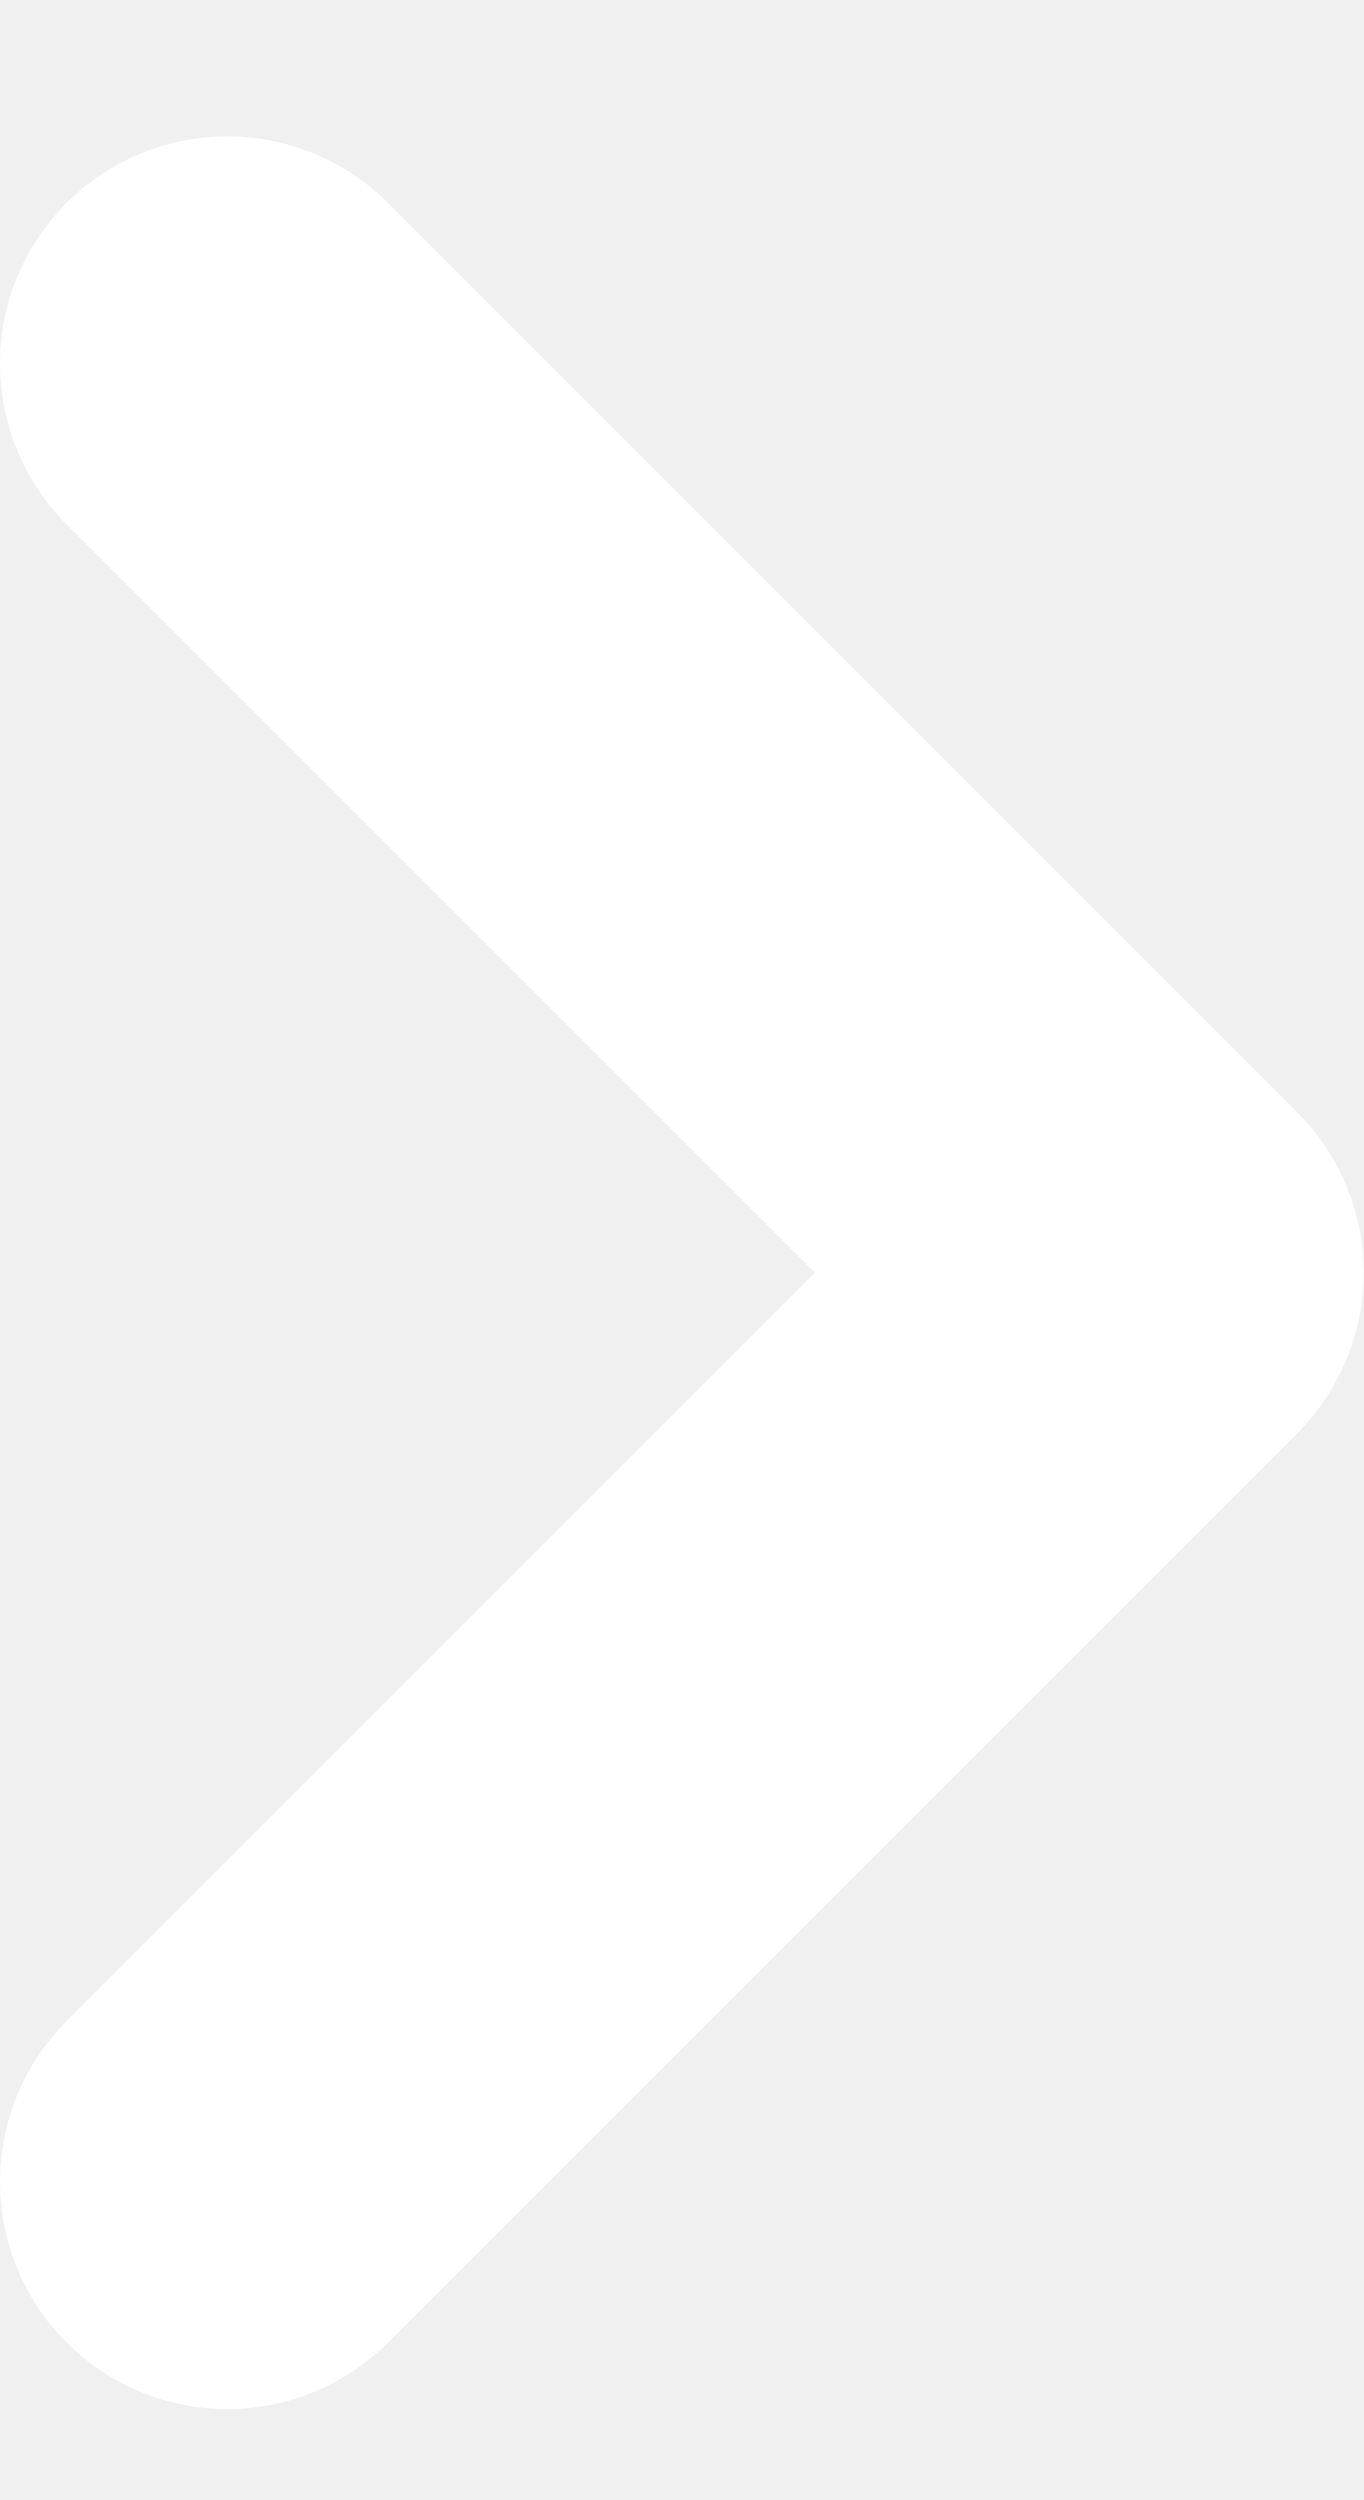
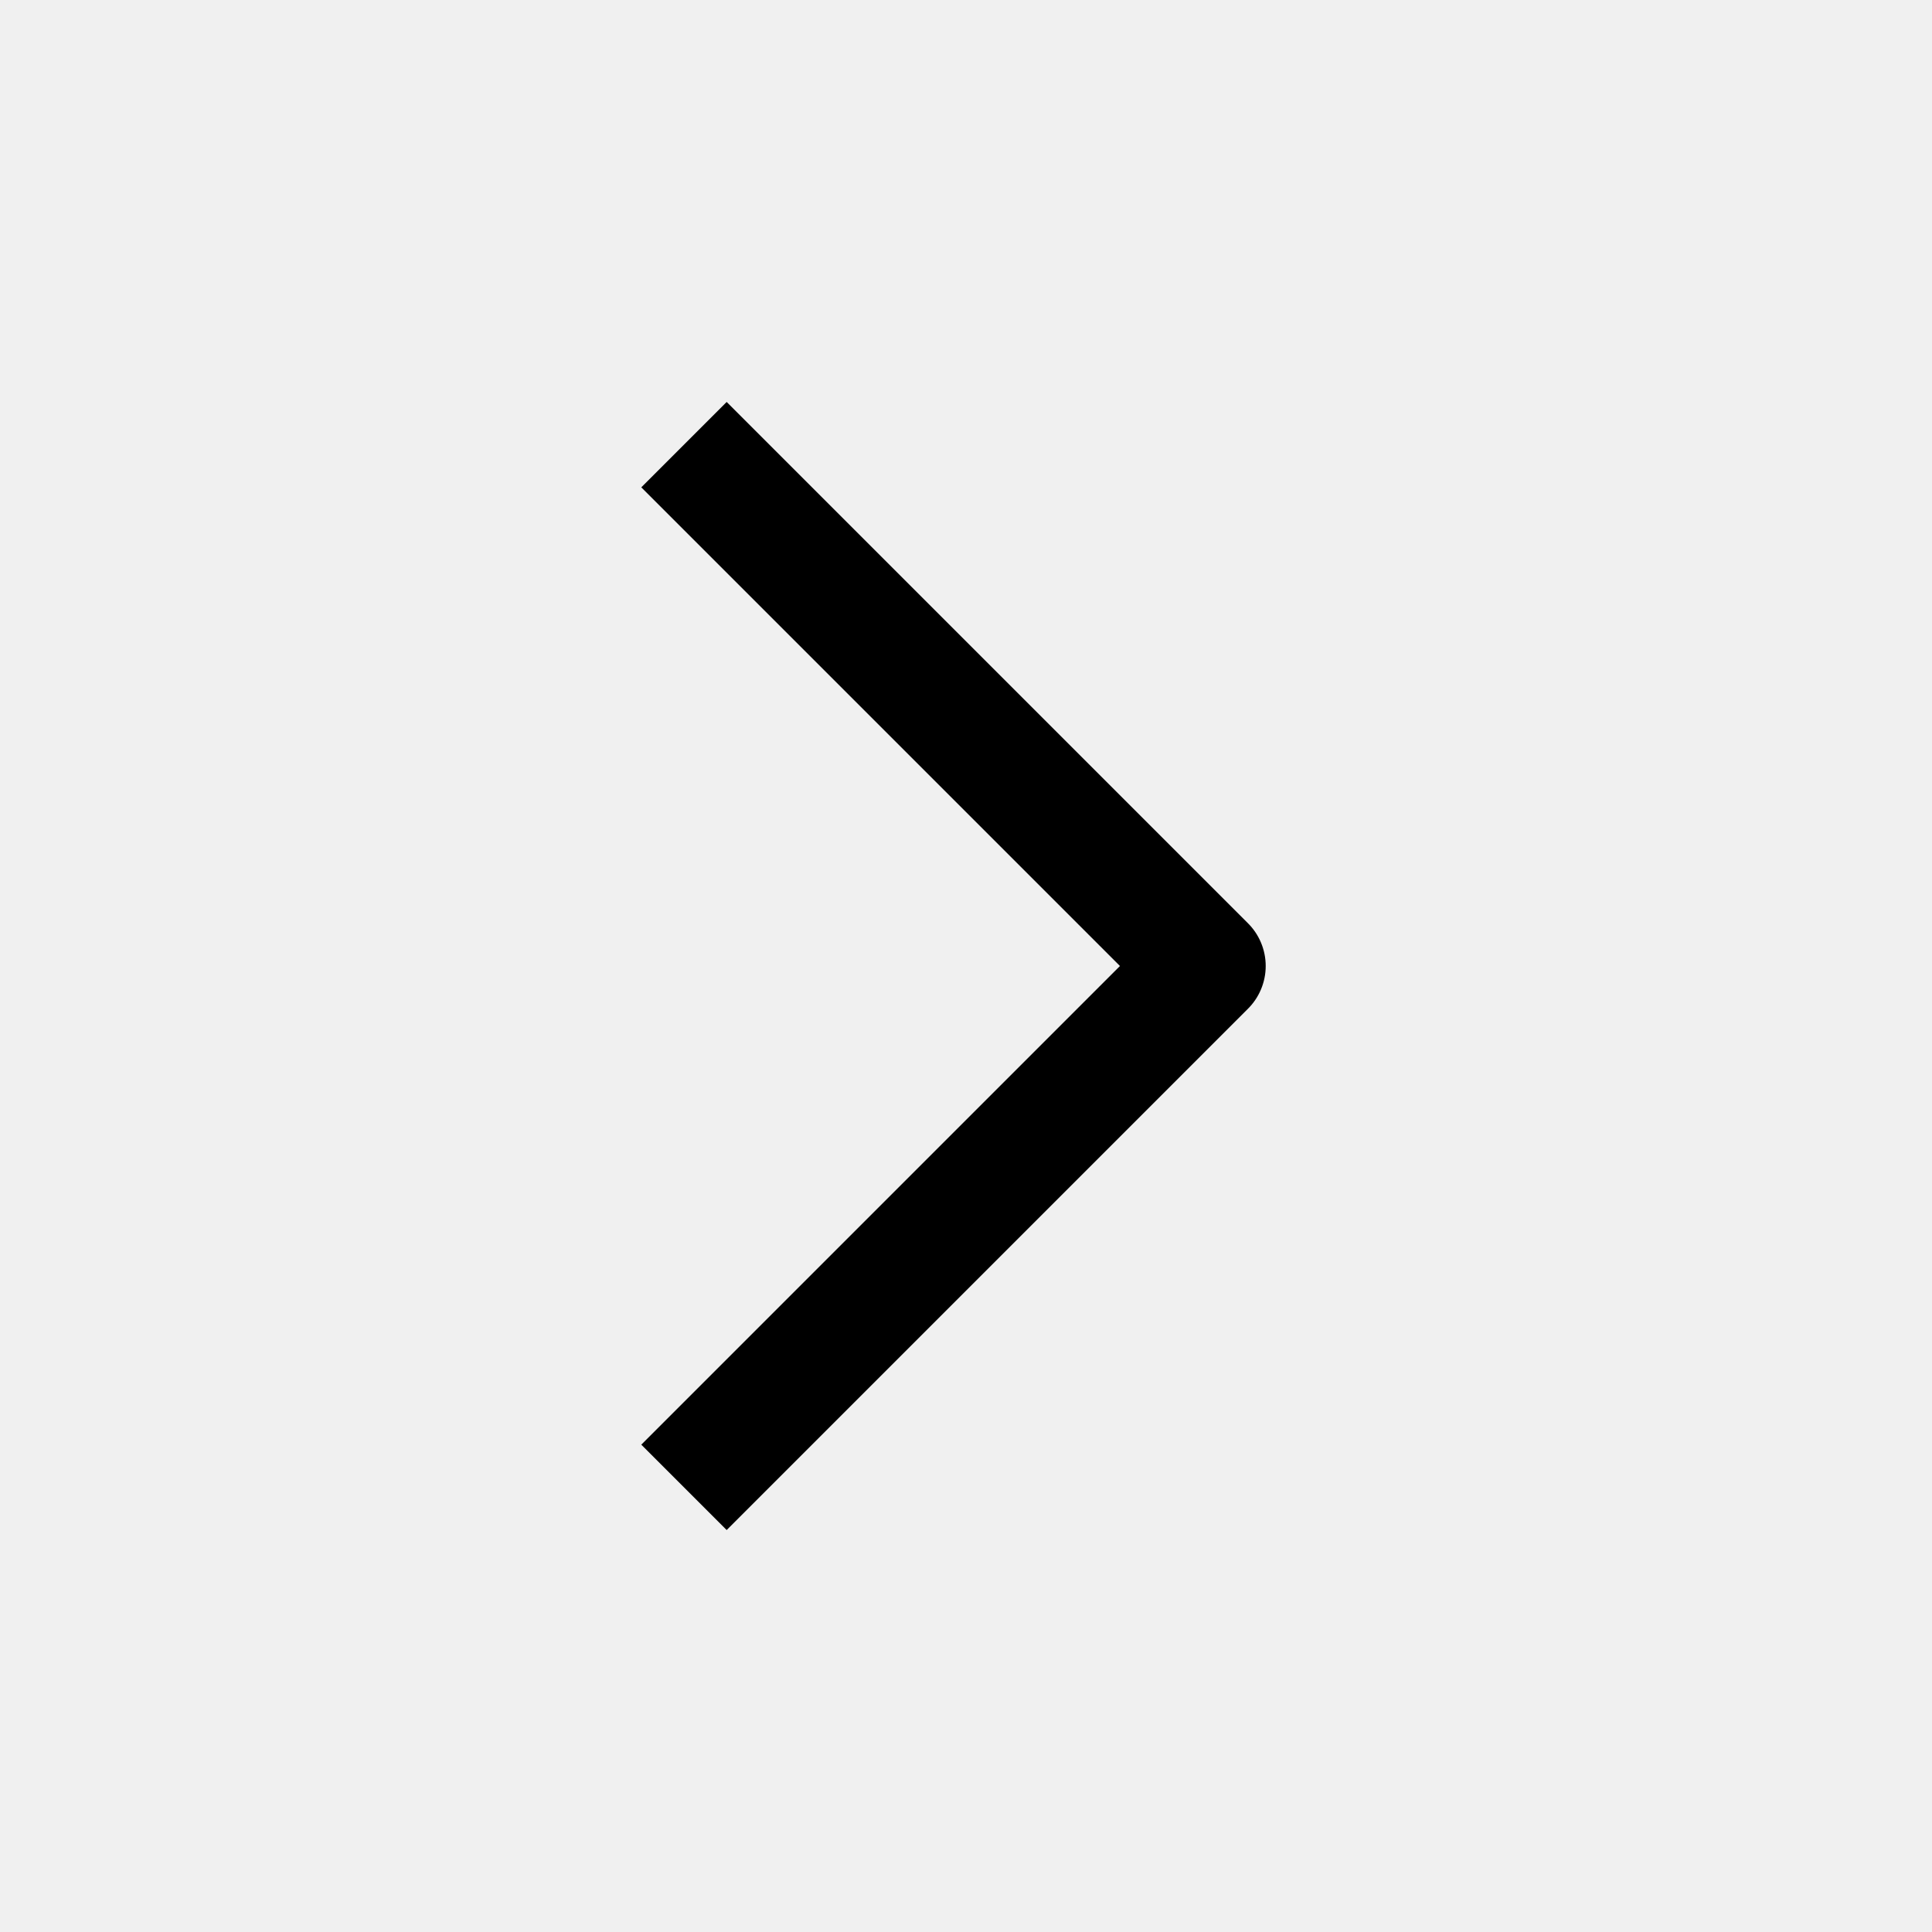
- <svg xmlns="http://www.w3.org/2000/svg" width="6" height="11" viewBox="0 0 6 11" fill="none">
-   <path d="M1 9.6L5 5.6L1 1.6" stroke="white" stroke-width="2" stroke-linecap="round" stroke-linejoin="round" />
+ <svg xmlns="http://www.w3.org/2000/svg" width="16" height="16" viewBox="0 0 16 16" fill="none">
+   <path d="M6.018 11.964L9.982 8L6.018 4.036" stroke="black" stroke-linecap="square" stroke-linejoin="round" />
</svg>
